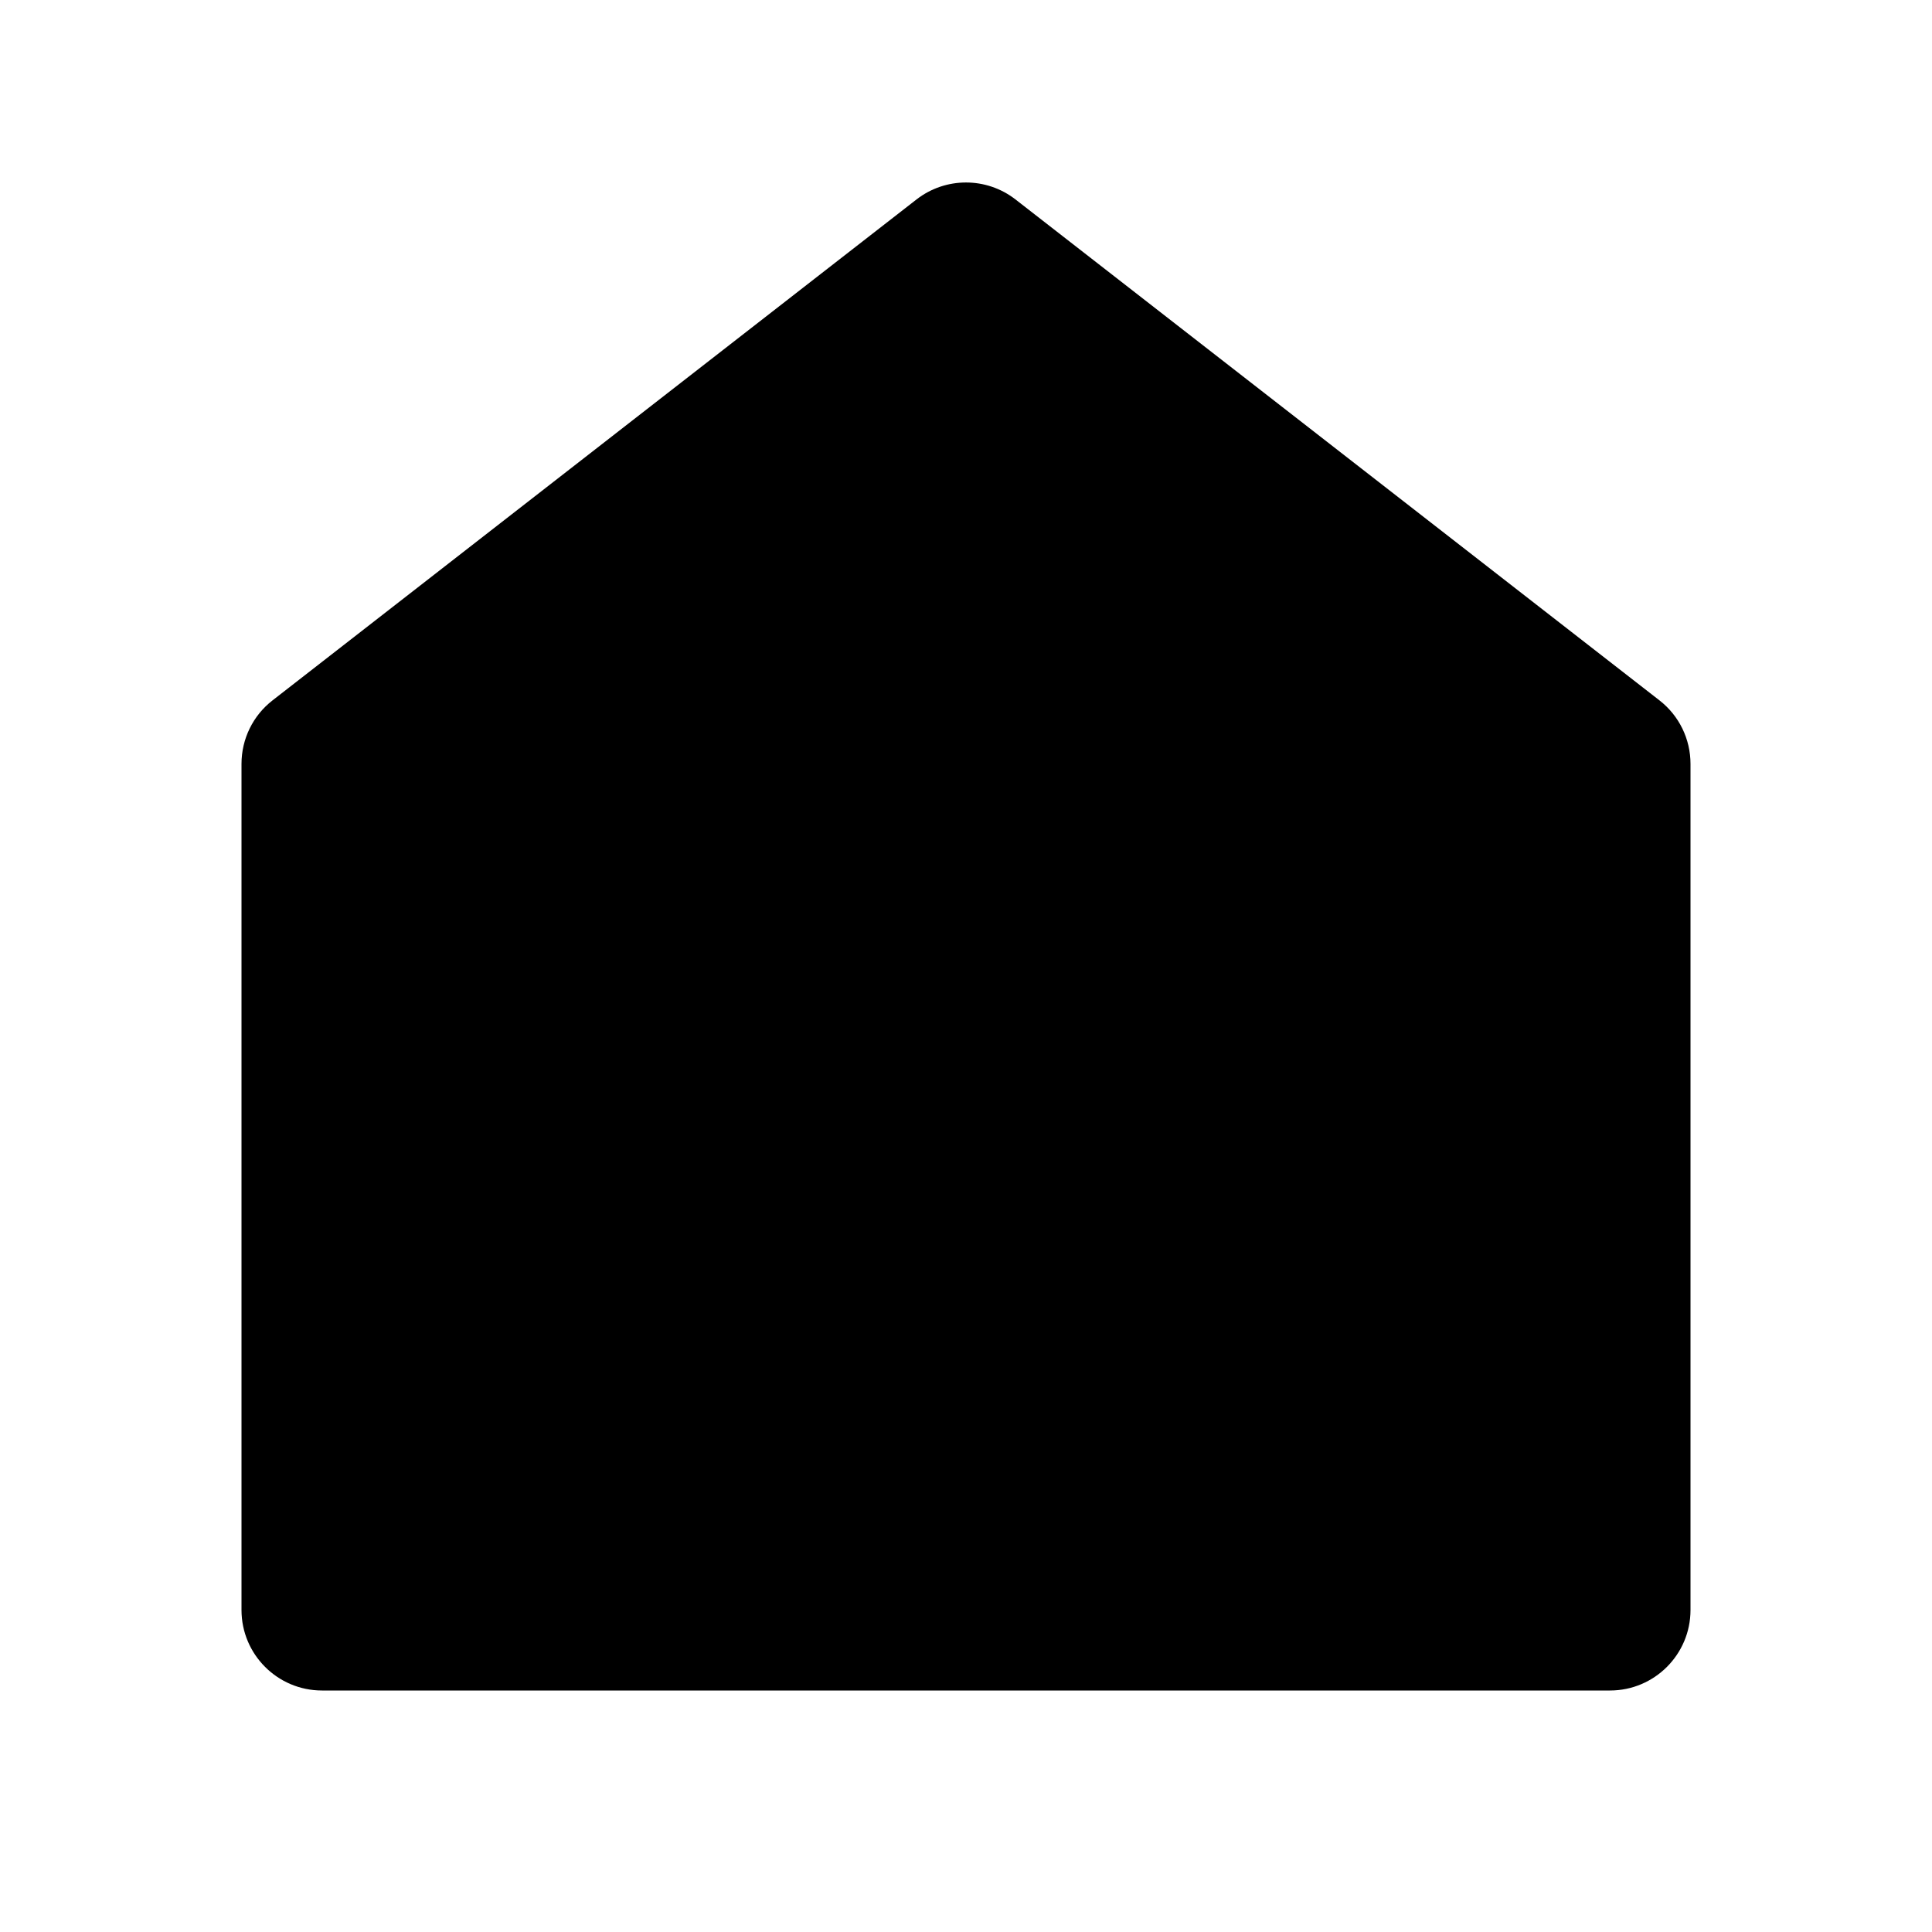
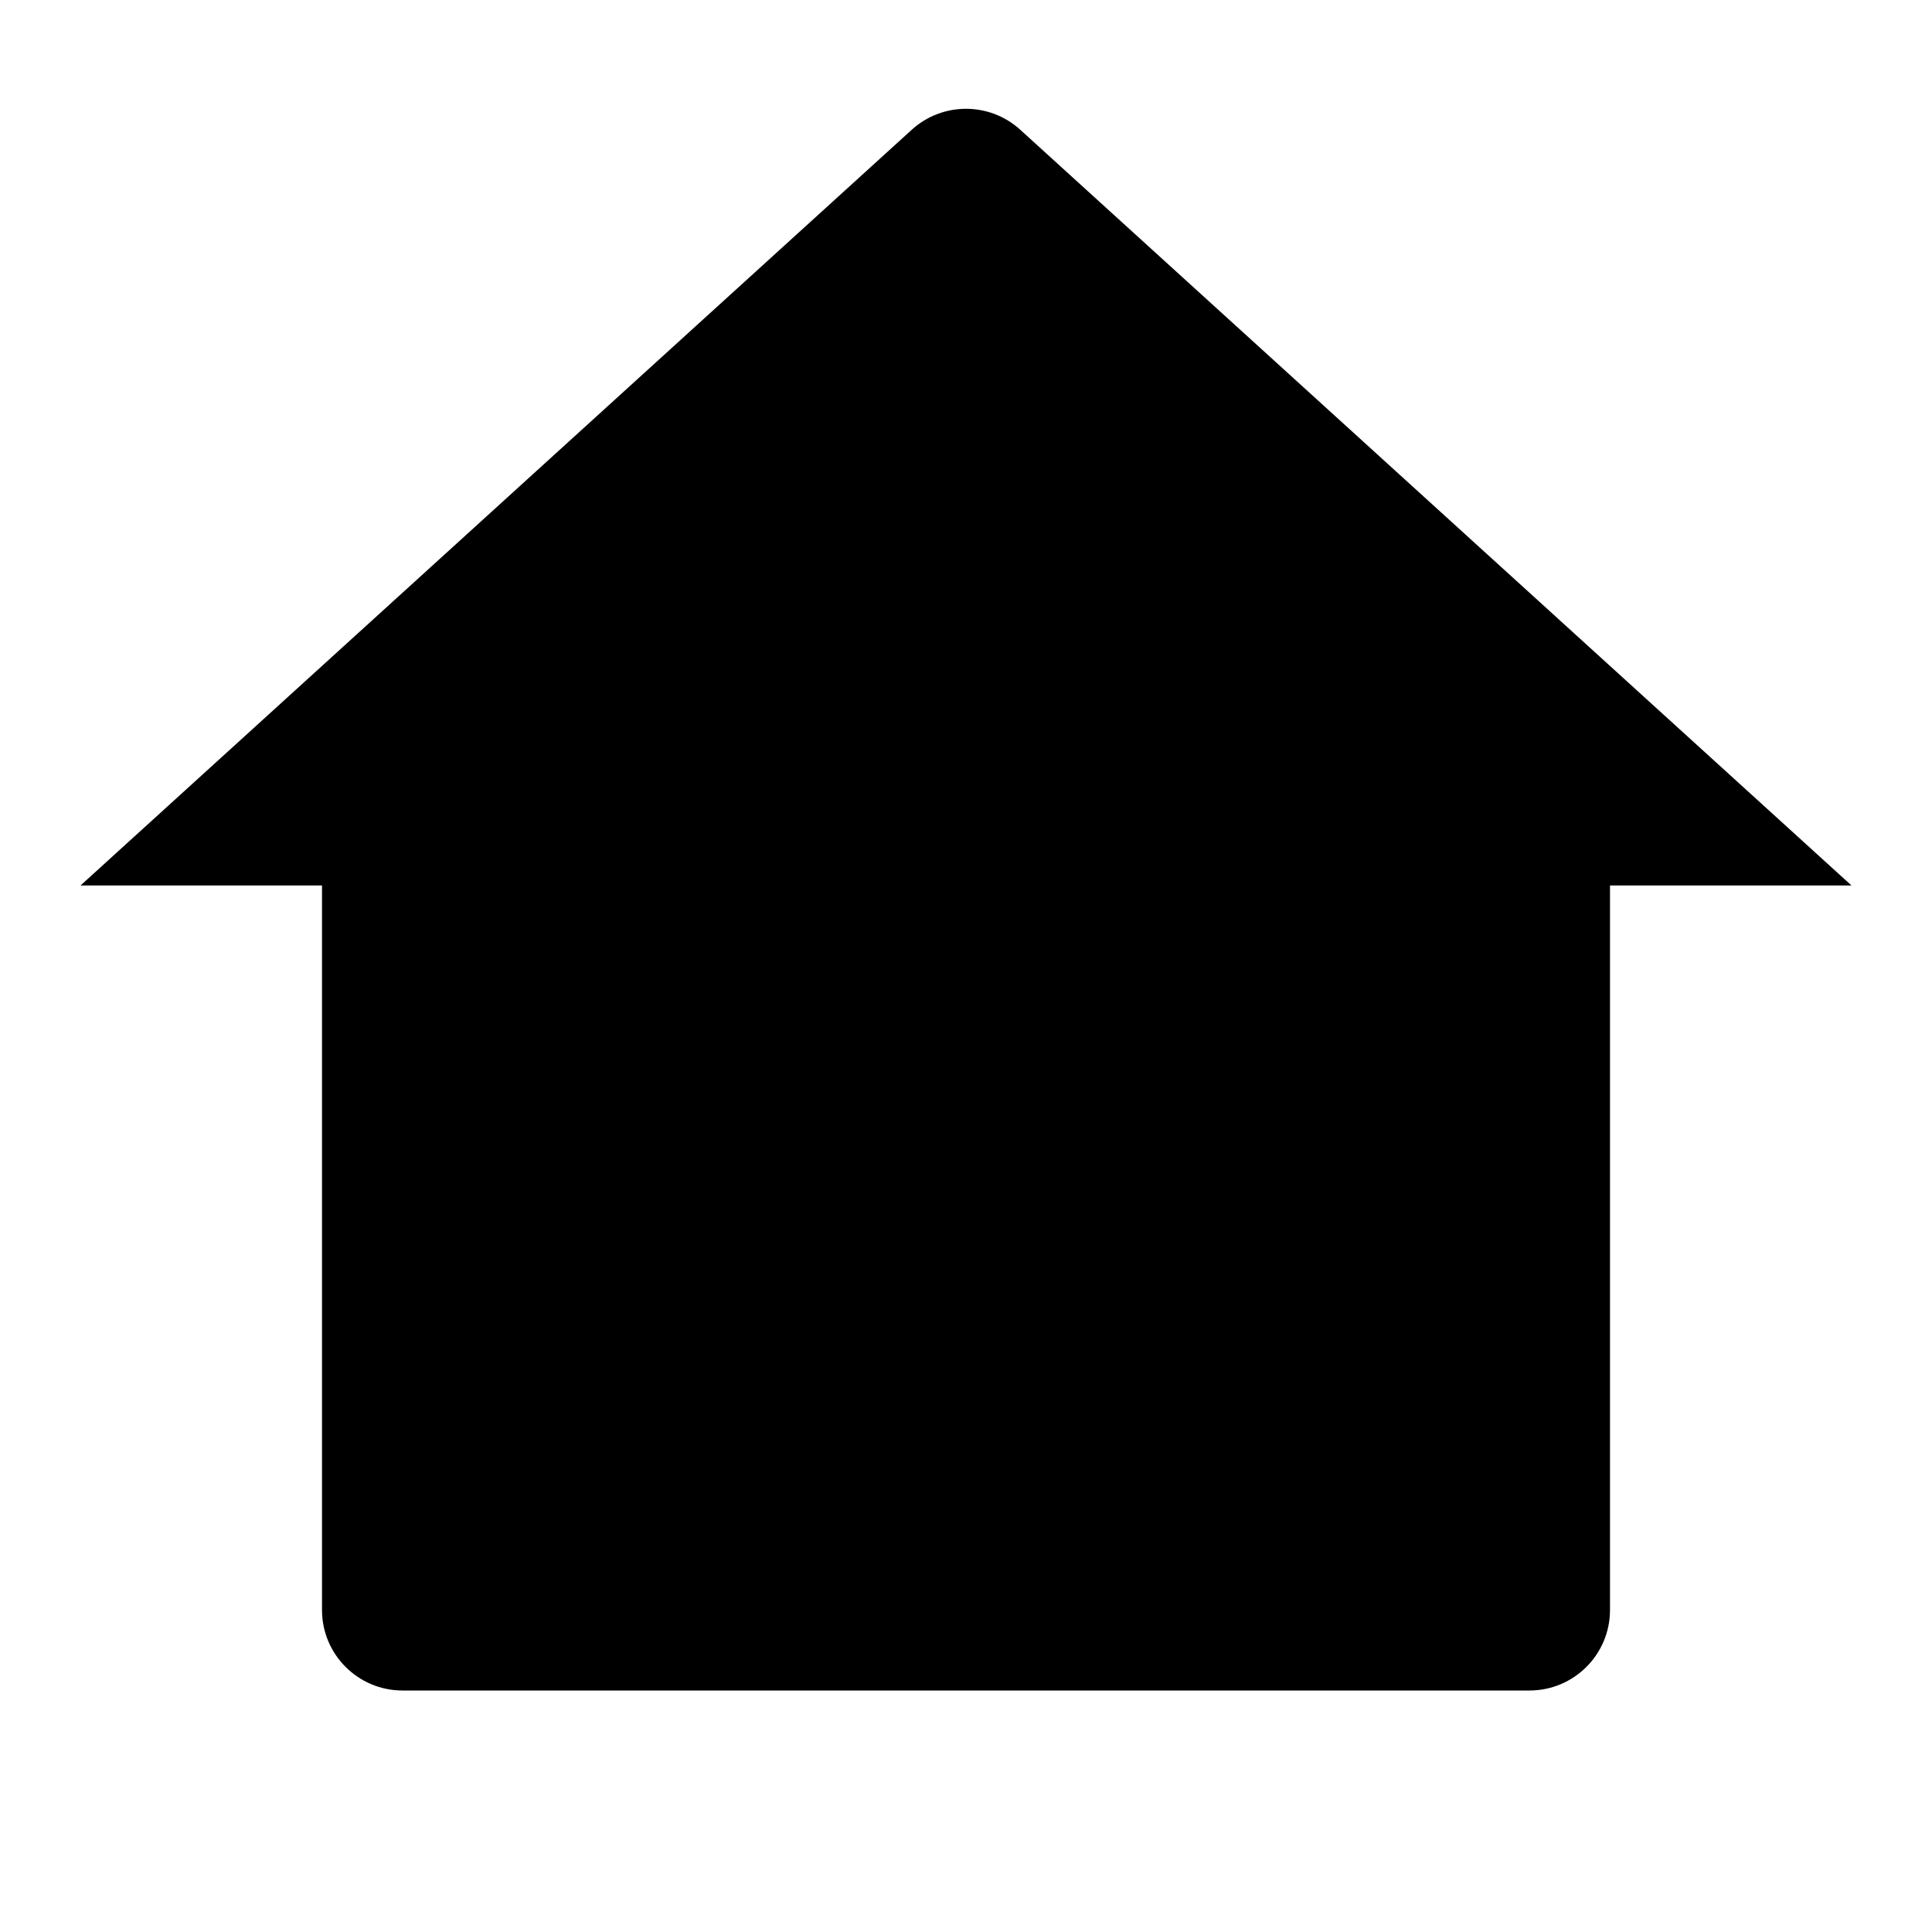
- <svg xmlns="http://www.w3.org/2000/svg" viewBox="0 0 24 24" data-license="Apache License 2.0" data-source="RemixIcon" fill="currentColor">
-   <path d="M21 20C21 20.552 20.552 21 20 21H4C3.448 21 3 20.552 3 20V9.489C3 9.18 3.142 8.889 3.386 8.7L11.386 2.477C11.747 2.197 12.253 2.197 12.614 2.477L20.614 8.7C20.858 8.889 21 9.18 21 9.489V20Z" />
+ <svg xmlns="http://www.w3.org/2000/svg" viewBox="0 0 24 24" fill="currentColor">
+   <path d="M20 20C20 20.552 19.552 21 19 21H5C4.448 21 4 20.552 4 20V11L1 11L11.327 1.611C11.709 1.265 12.291 1.265 12.673 1.611L23 11L20 11V20Z" />
</svg>
